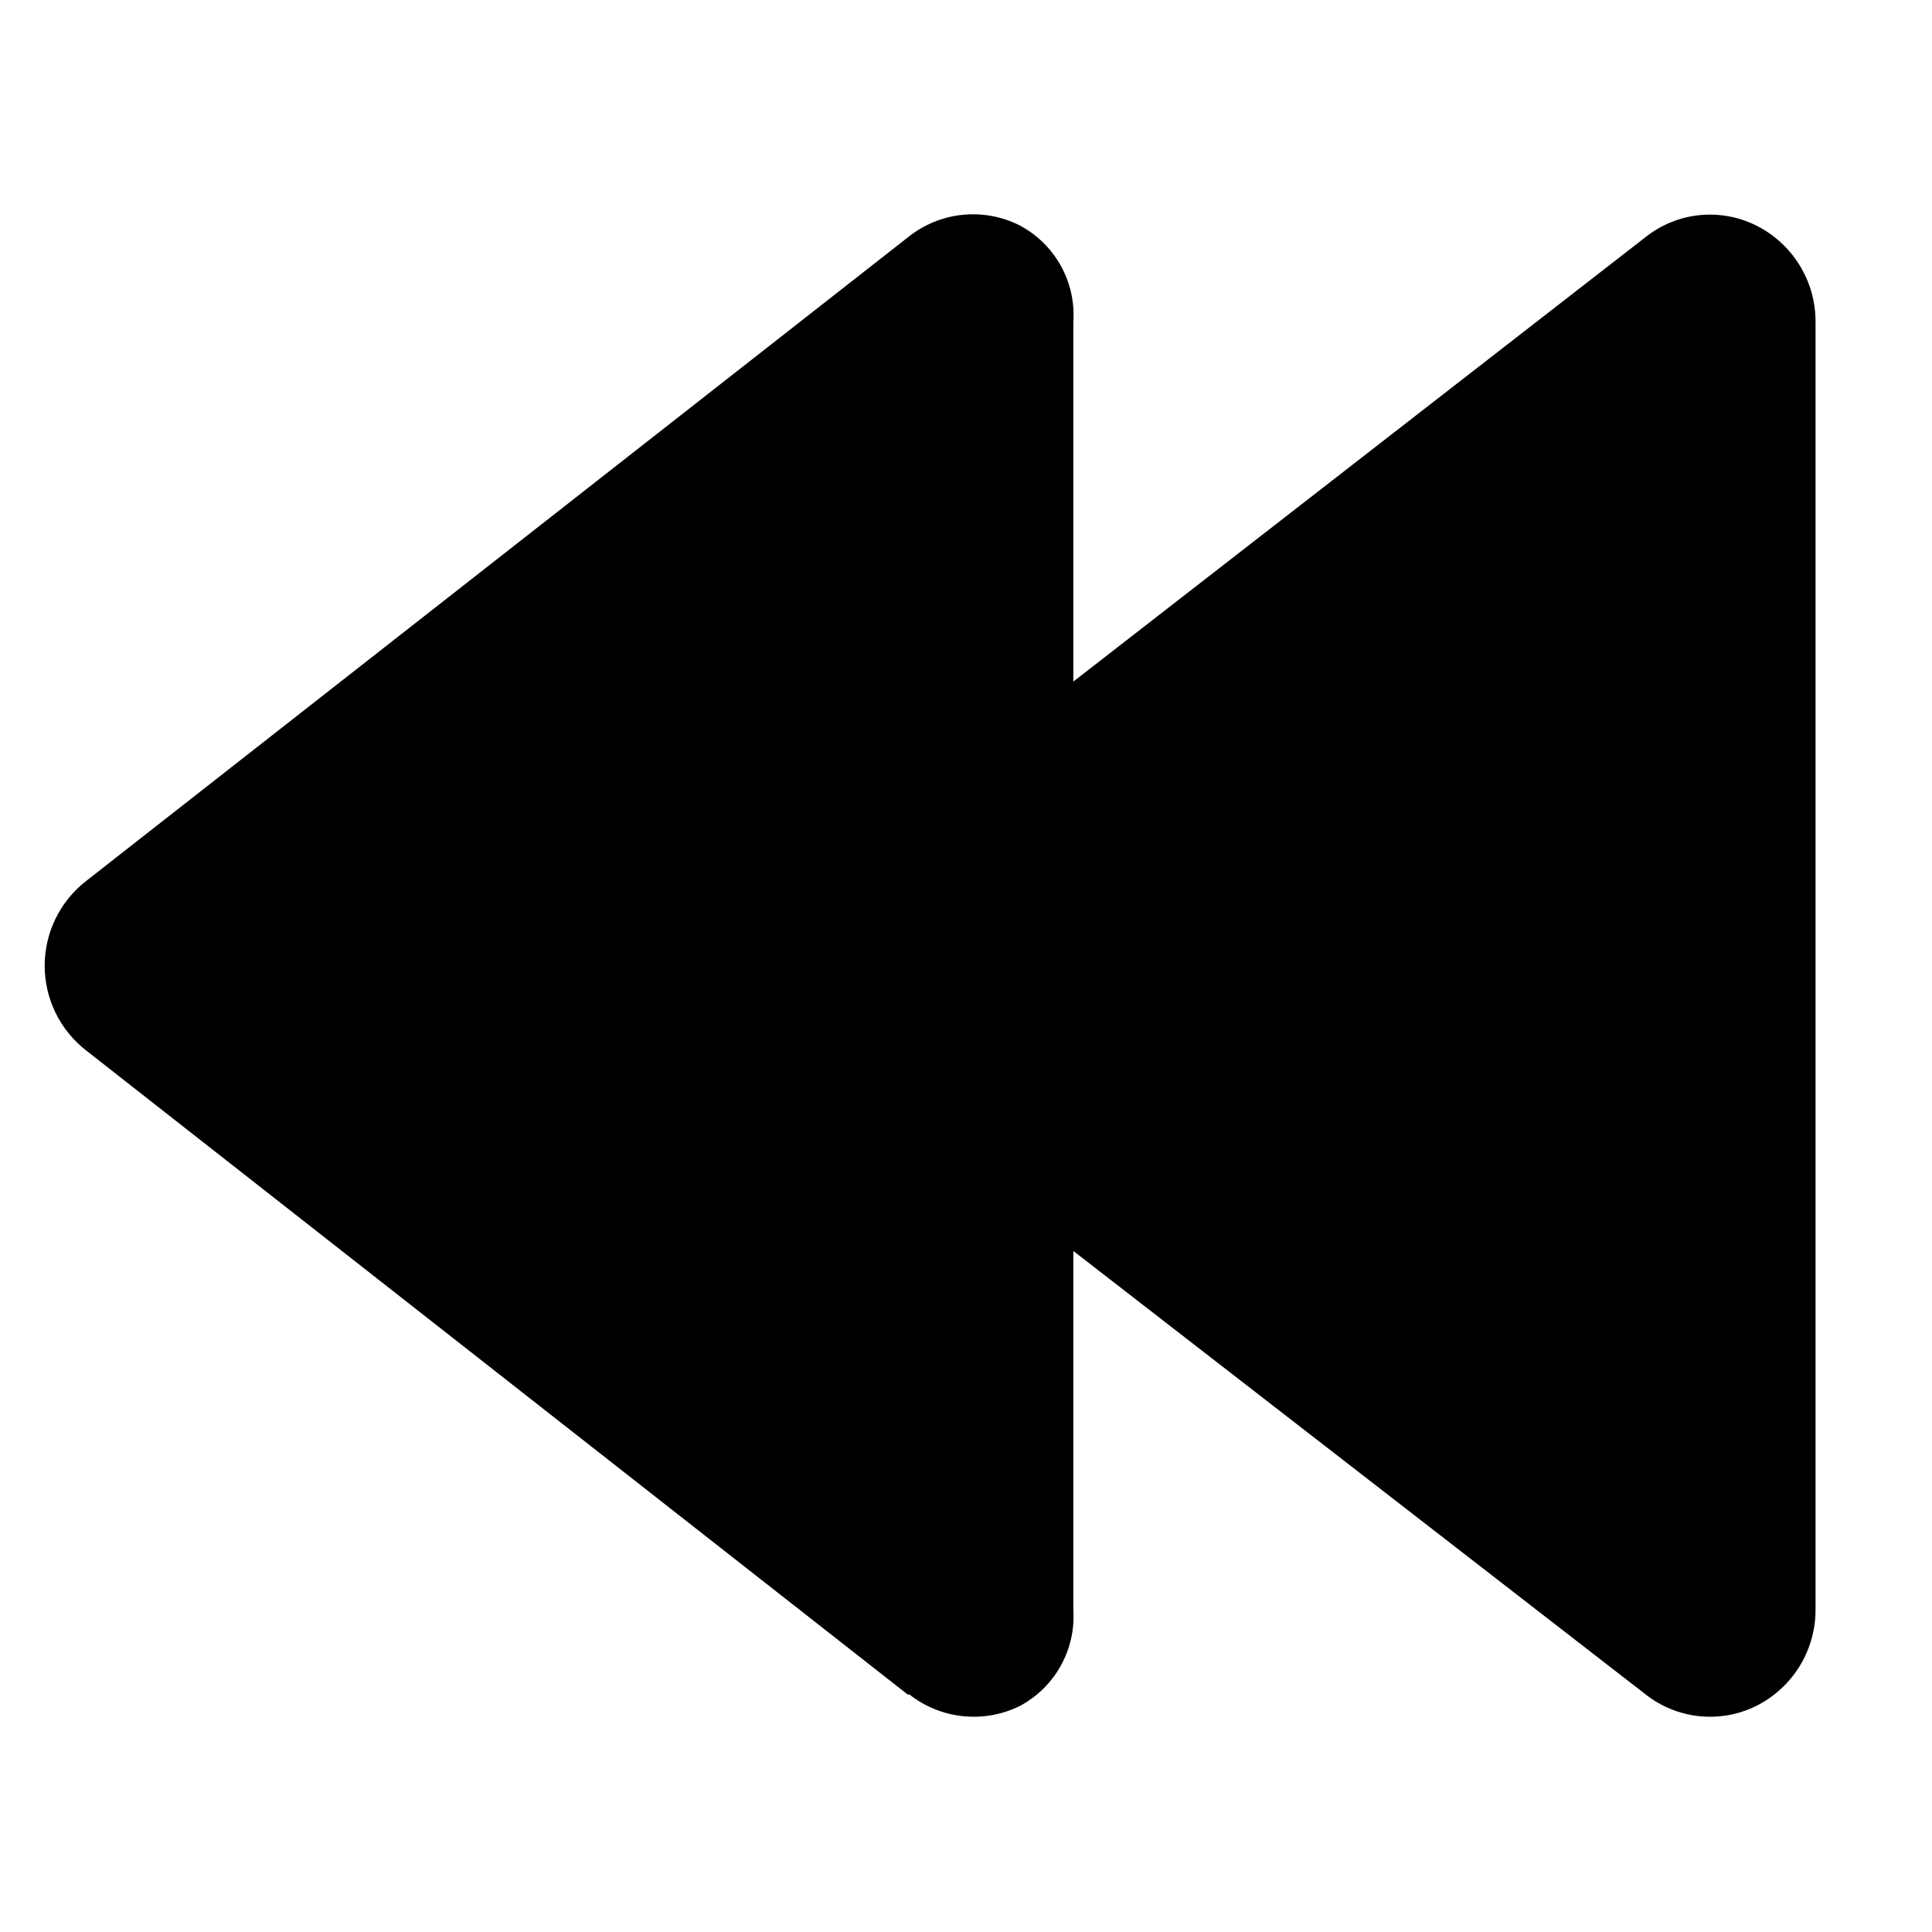
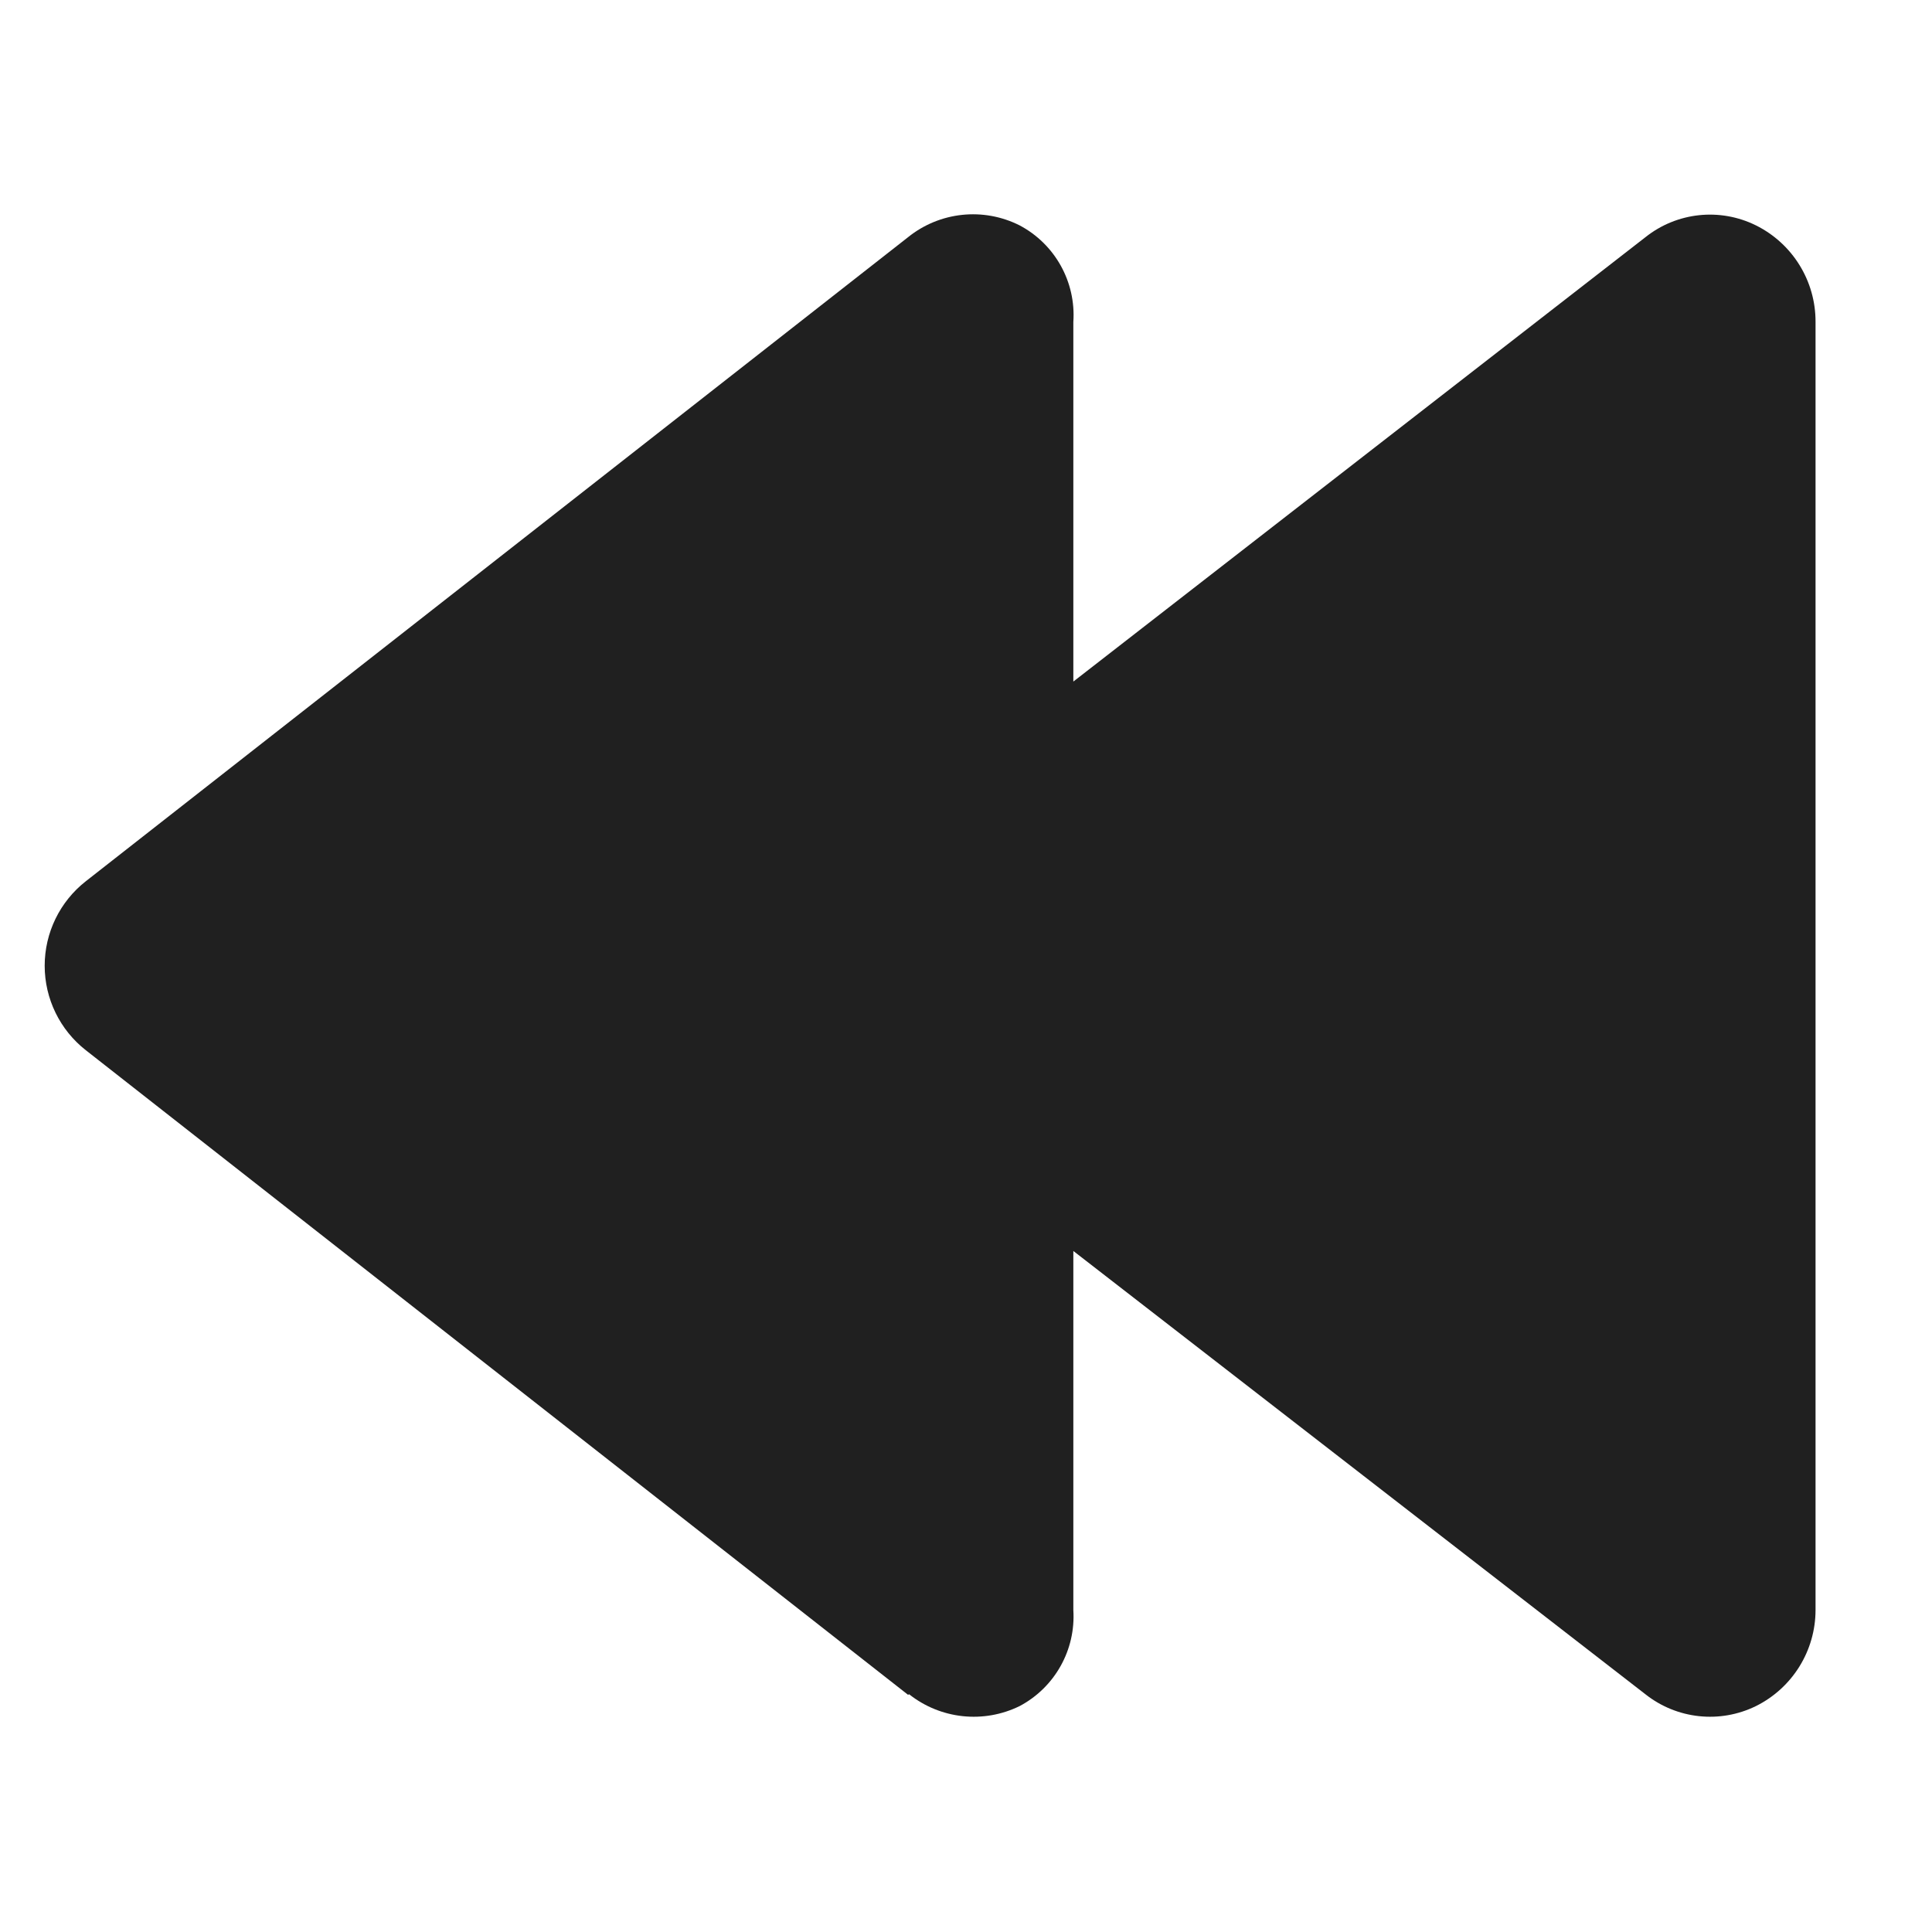
- <svg xmlns="http://www.w3.org/2000/svg" version="1.1" width="36" height="36" viewBox="0 0 36 36" preserveAspectRatio="xMidYMid meet">
-   <path class="clr-i-solid clr-i-solid-path-1" d="M16.92,31.58,1.6,19.57a2,2,0,0,1,0-3.15l15.32-12A1.93,1.93,0,0,1,19,4.2,1.89,1.89,0,0,1,20,6v6.7L30.66,4.42a1.93,1.93,0,0,1,2.06-.22A2,2,0,0,1,33.83,6V30a2,2,0,0,1-1.11,1.79,1.94,1.94,0,0,1-2.06-.22L20,23.31V30a1.89,1.89,0,0,1-1,1.79,1.94,1.94,0,0,1-2.06-.22Z" />
-   <rect x="0" y="0" width="36" height="36" fill-opacity="0" />
+ <svg xmlns="http://www.w3.org/2000/svg" version="1.1" width="36" height="36" viewBox="0 0 36 36" preserveAspectRatio="xMidYMid meet" id="svg8">
+   <defs id="defs12" />
+   <path class="clr-i-solid clr-i-solid-path-1" d="M16.92,31.58,1.6,19.57a2,2,0,0,1,0-3.15l15.32-12A1.93,1.93,0,0,1,19,4.2,1.89,1.89,0,0,1,20,6v6.7L30.66,4.42a1.93,1.93,0,0,1,2.06-.22A2,2,0,0,1,33.83,6V30a2,2,0,0,1-1.11,1.79,1.94,1.94,0,0,1-2.06-.22L20,23.31V30a1.89,1.89,0,0,1-1,1.79,1.94,1.94,0,0,1-2.06-.22Z" id="path4" style="fill:#202020" />
+   <rect x="0" y="0" width="36" height="36" fill-opacity="0" id="rect6" />
</svg>
